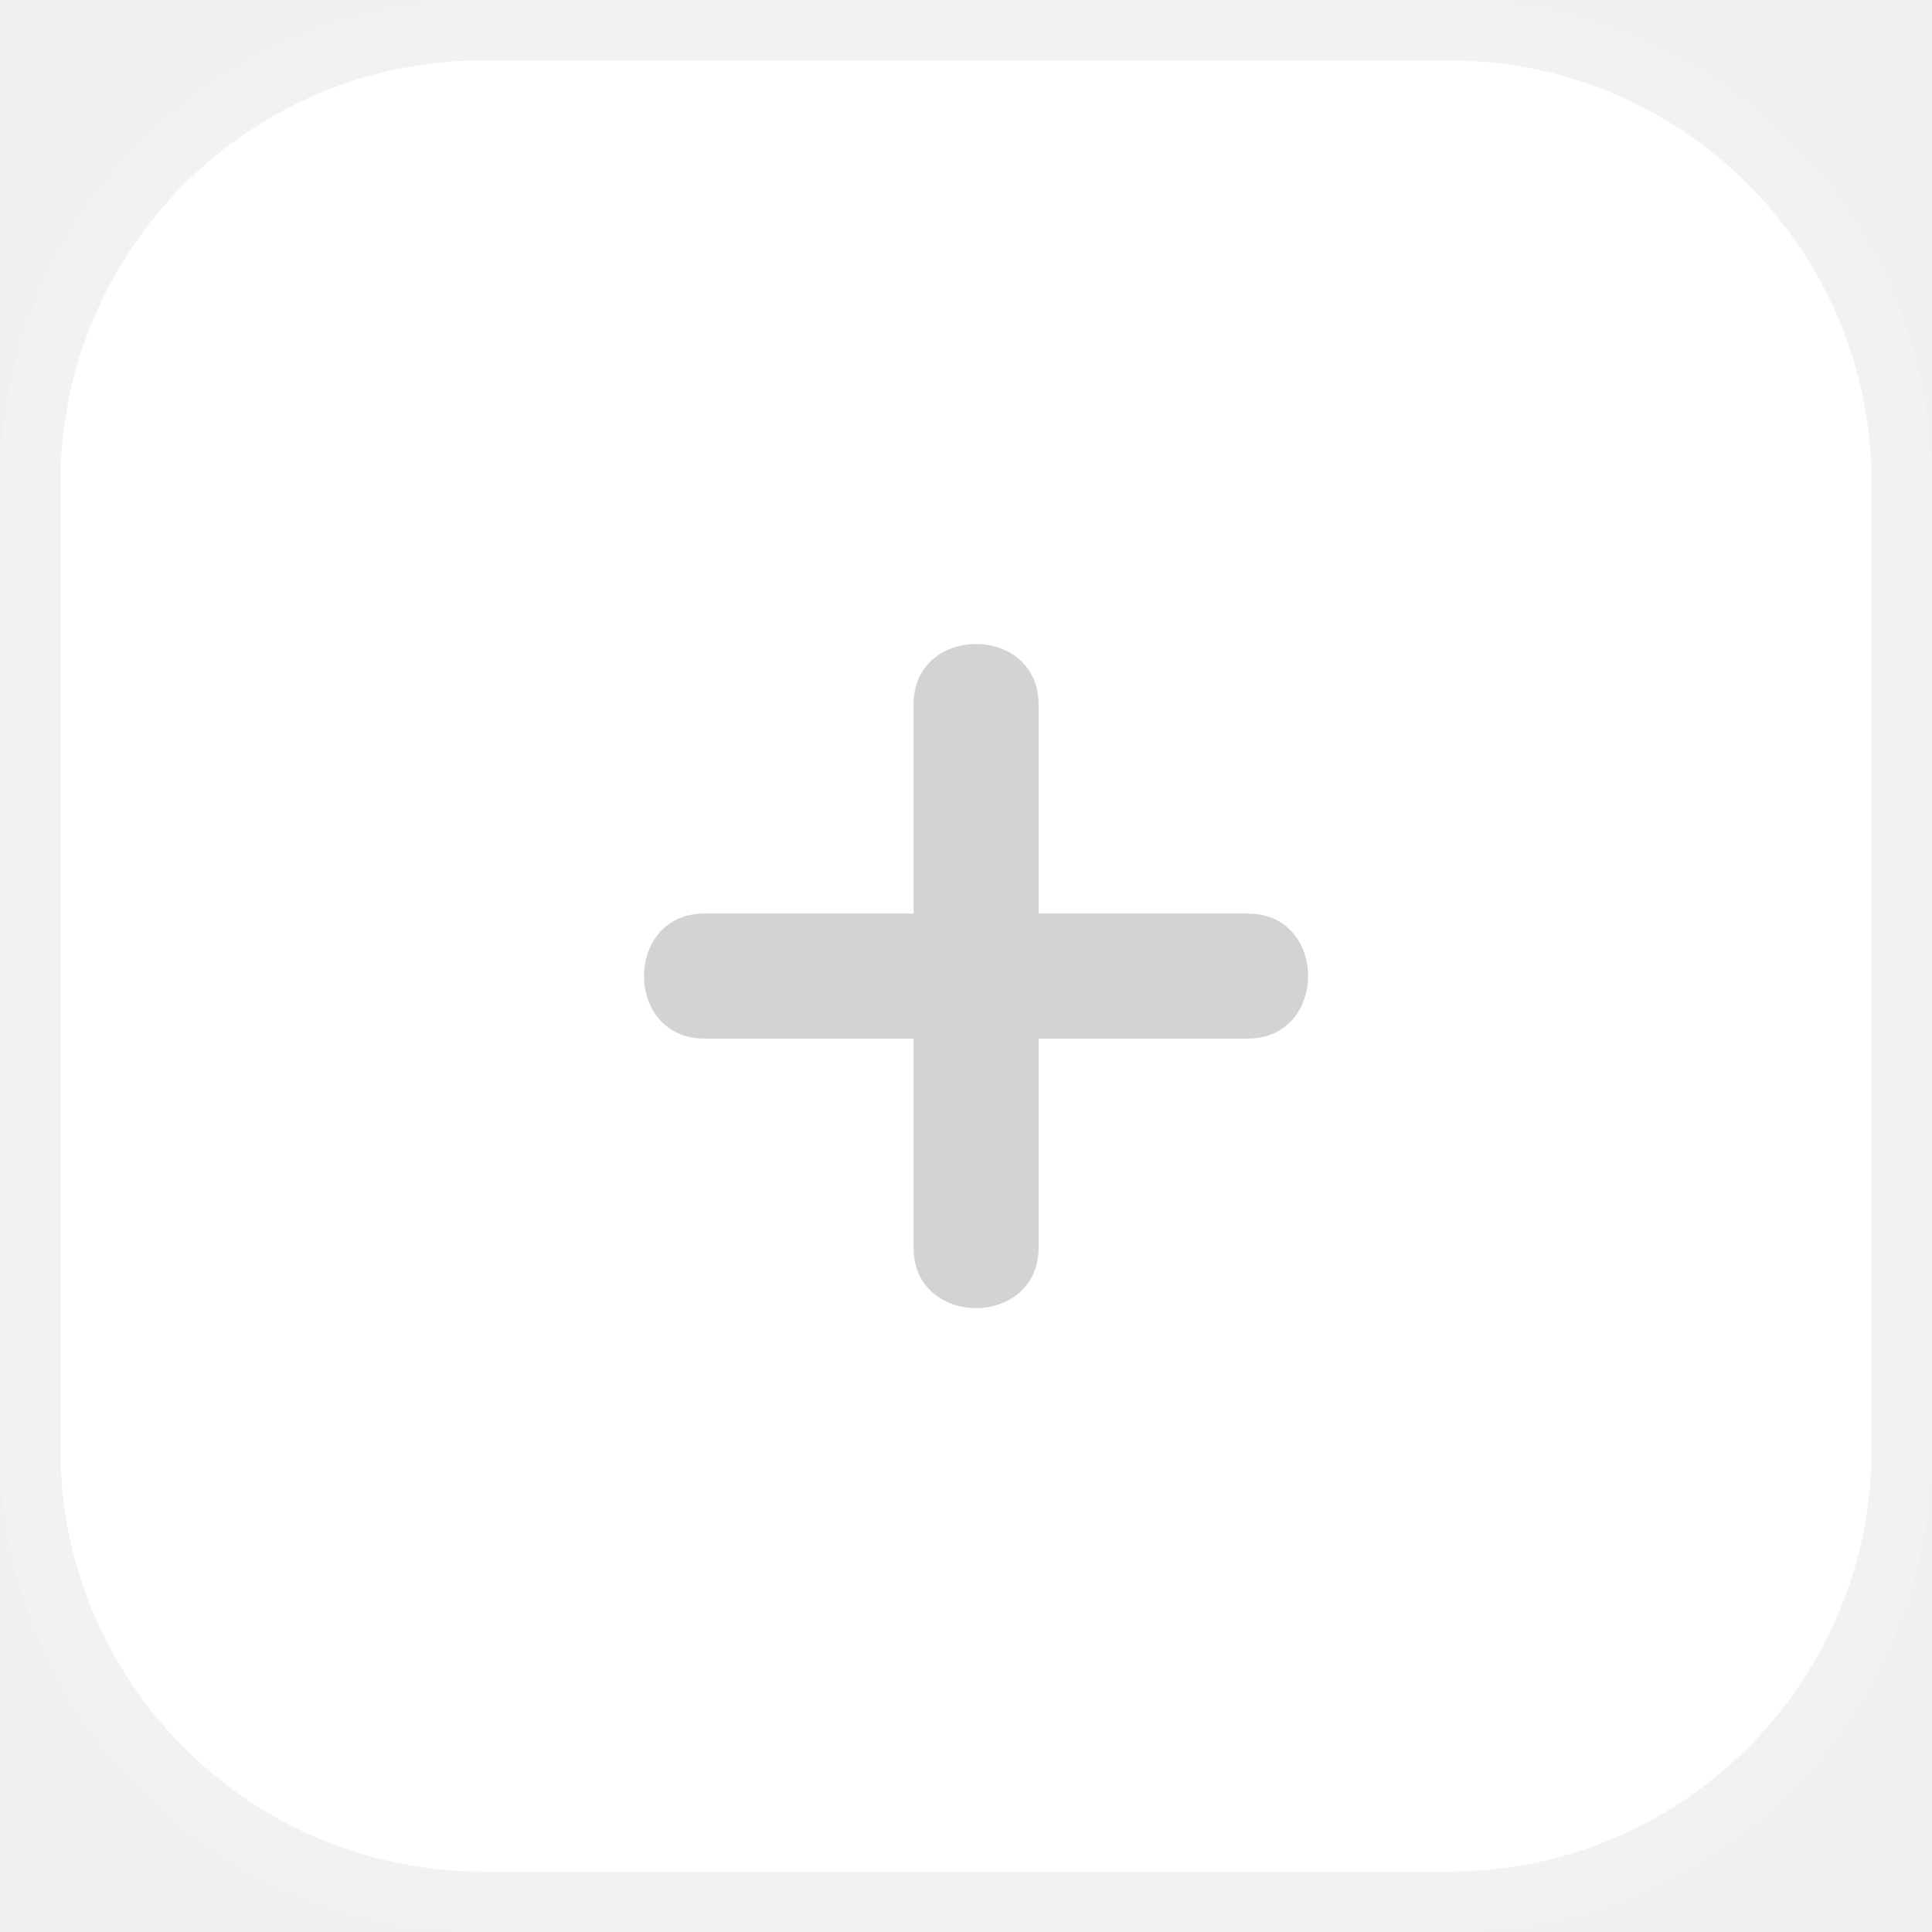
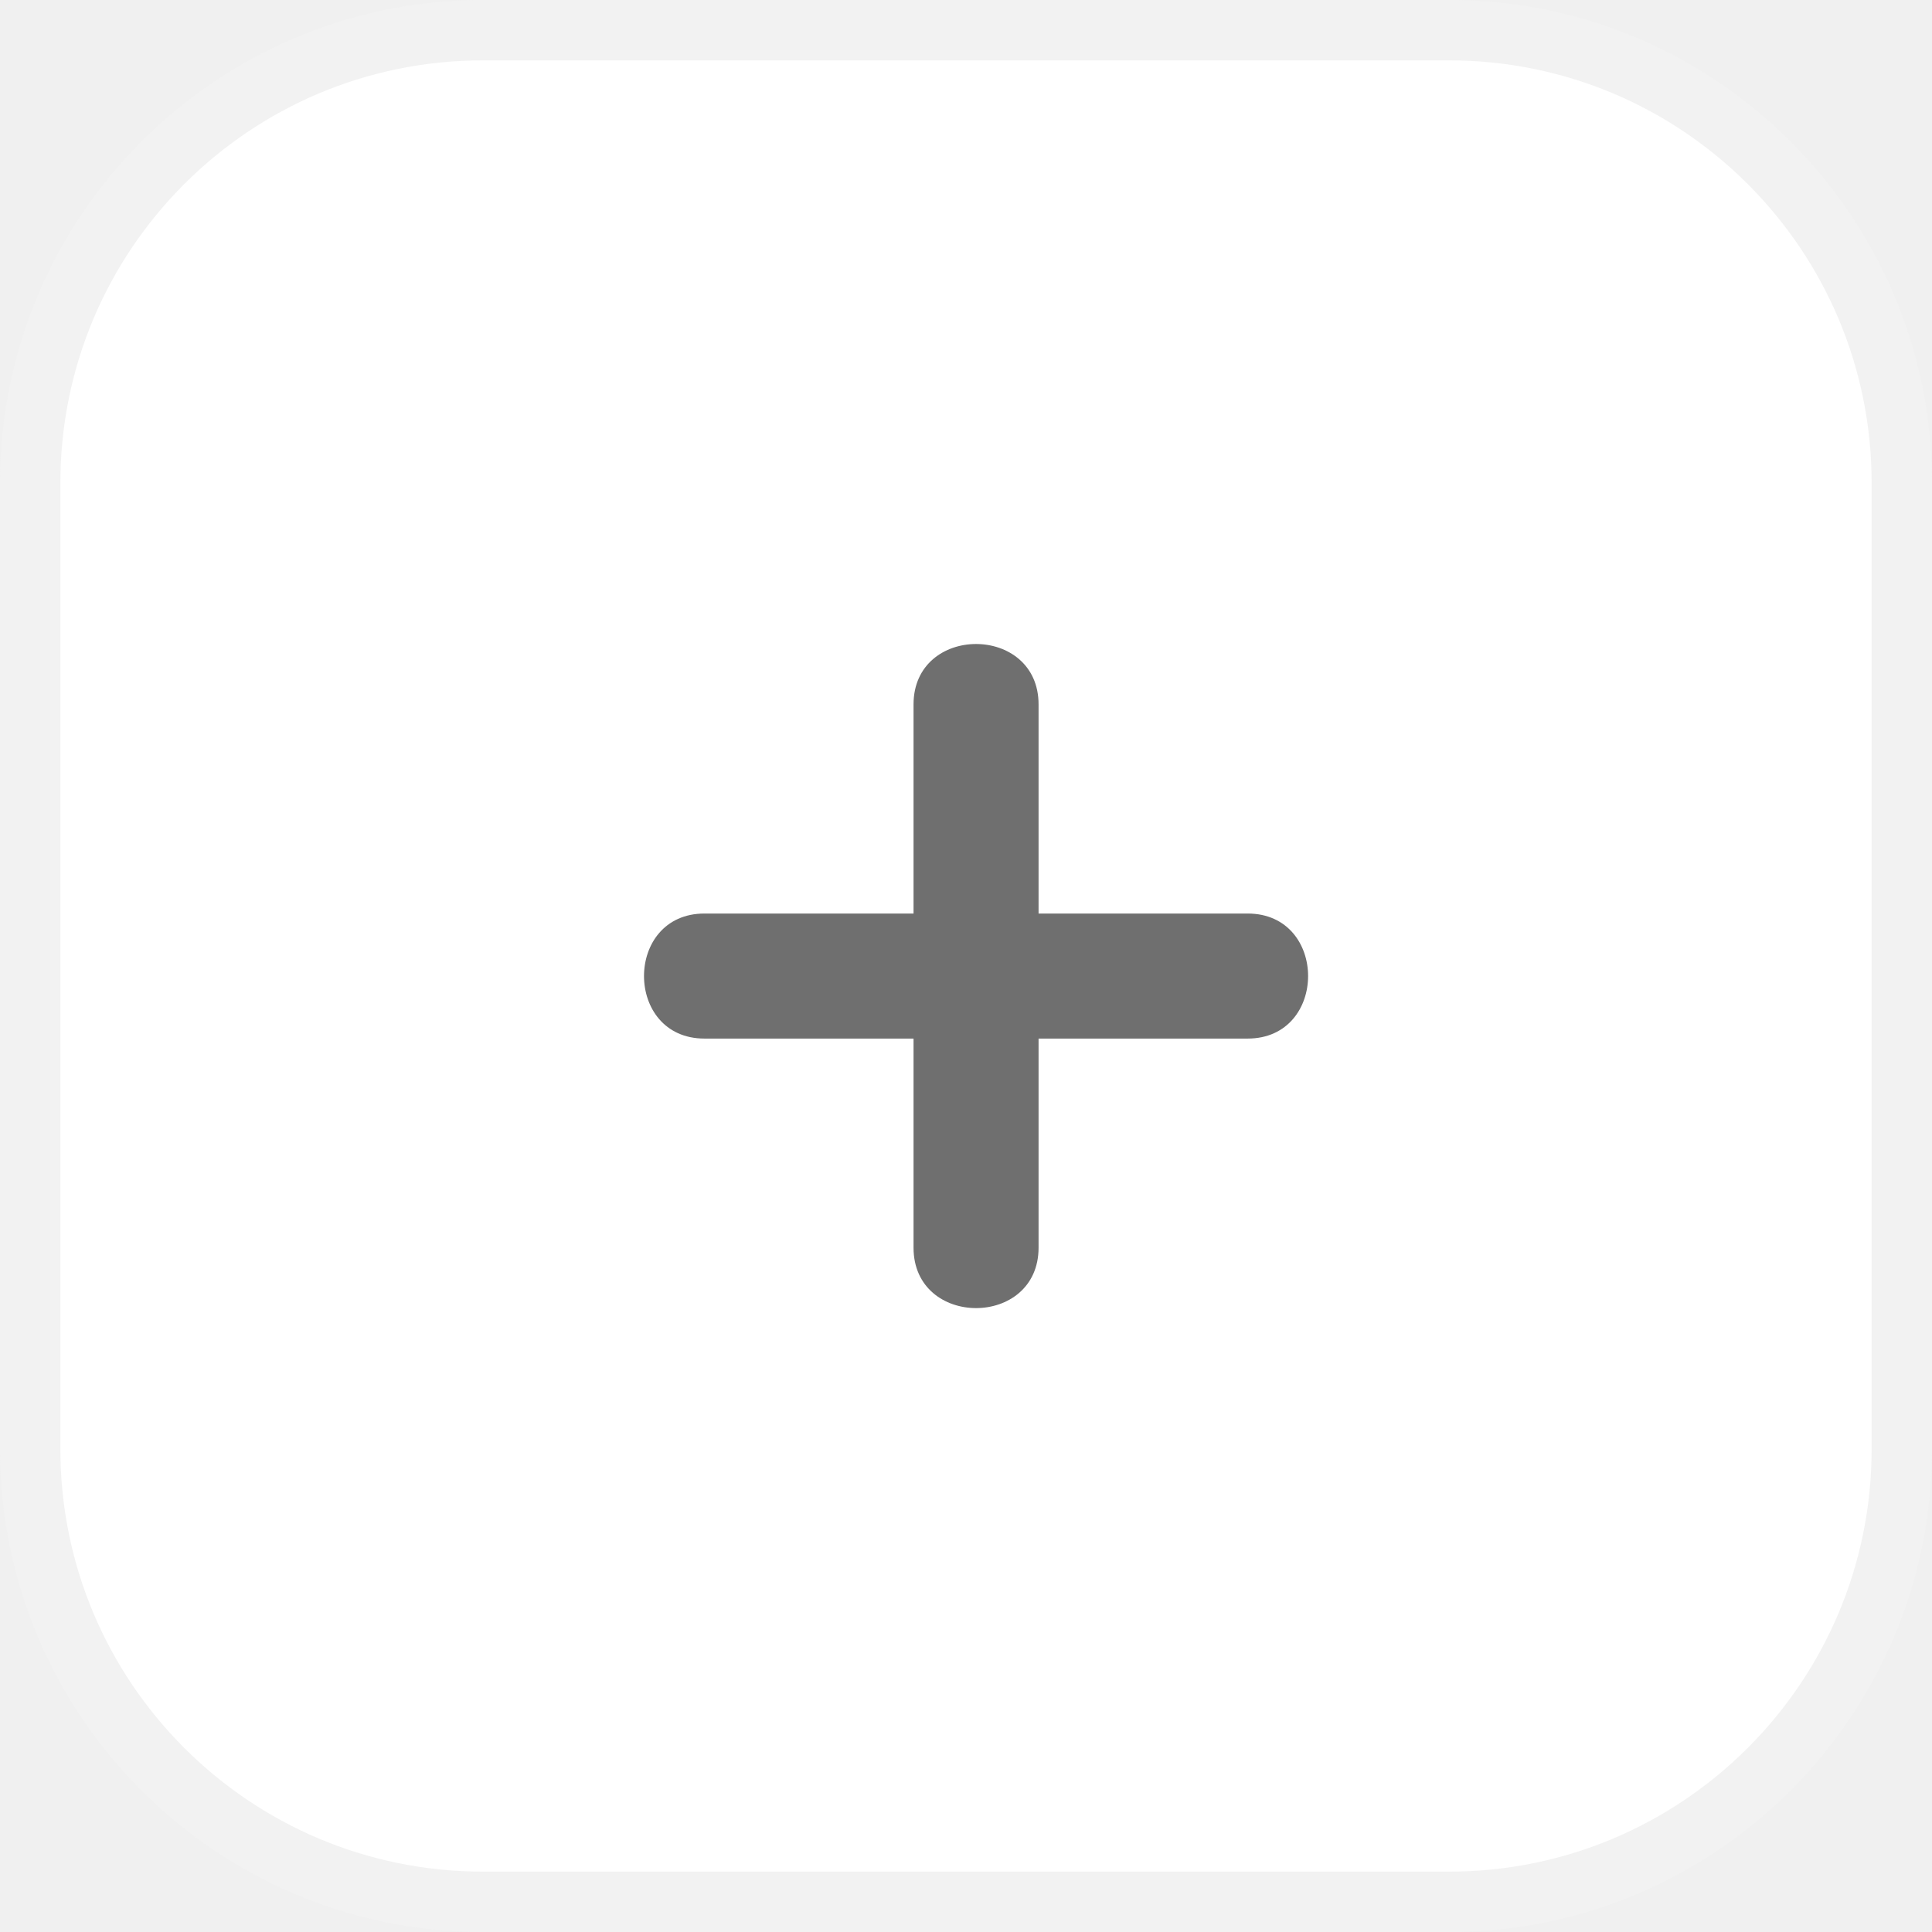
<svg xmlns="http://www.w3.org/2000/svg" width="32" height="32" viewBox="0 0 32 32" fill="none">
  <rect x="0.5" y="0.5" width="31" height="31" rx="7.5" fill="white" stroke="#F2F2F2" />
-   <path d="M20.665 15.131H17.202V11.668C17.202 10.333 15.131 10.333 15.131 11.668V15.131H11.668C10.333 15.131 10.333 17.202 11.668 17.202H15.131V20.665C15.131 22 17.202 22 17.202 20.665V17.202H20.665C22 17.202 22 15.131 20.665 15.131Z" fill="#D3D3D3" />
+   <path d="M20.665 15.131H17.202V11.668C17.202 10.333 15.131 10.333 15.131 11.668V15.131H11.668C10.333 15.131 10.333 17.202 11.668 17.202H15.131V20.665C15.131 22 17.202 22 17.202 20.665V17.202H20.665C22 17.202 22 15.131 20.665 15.131Z" fill="#6F6F6F" />
</svg>
